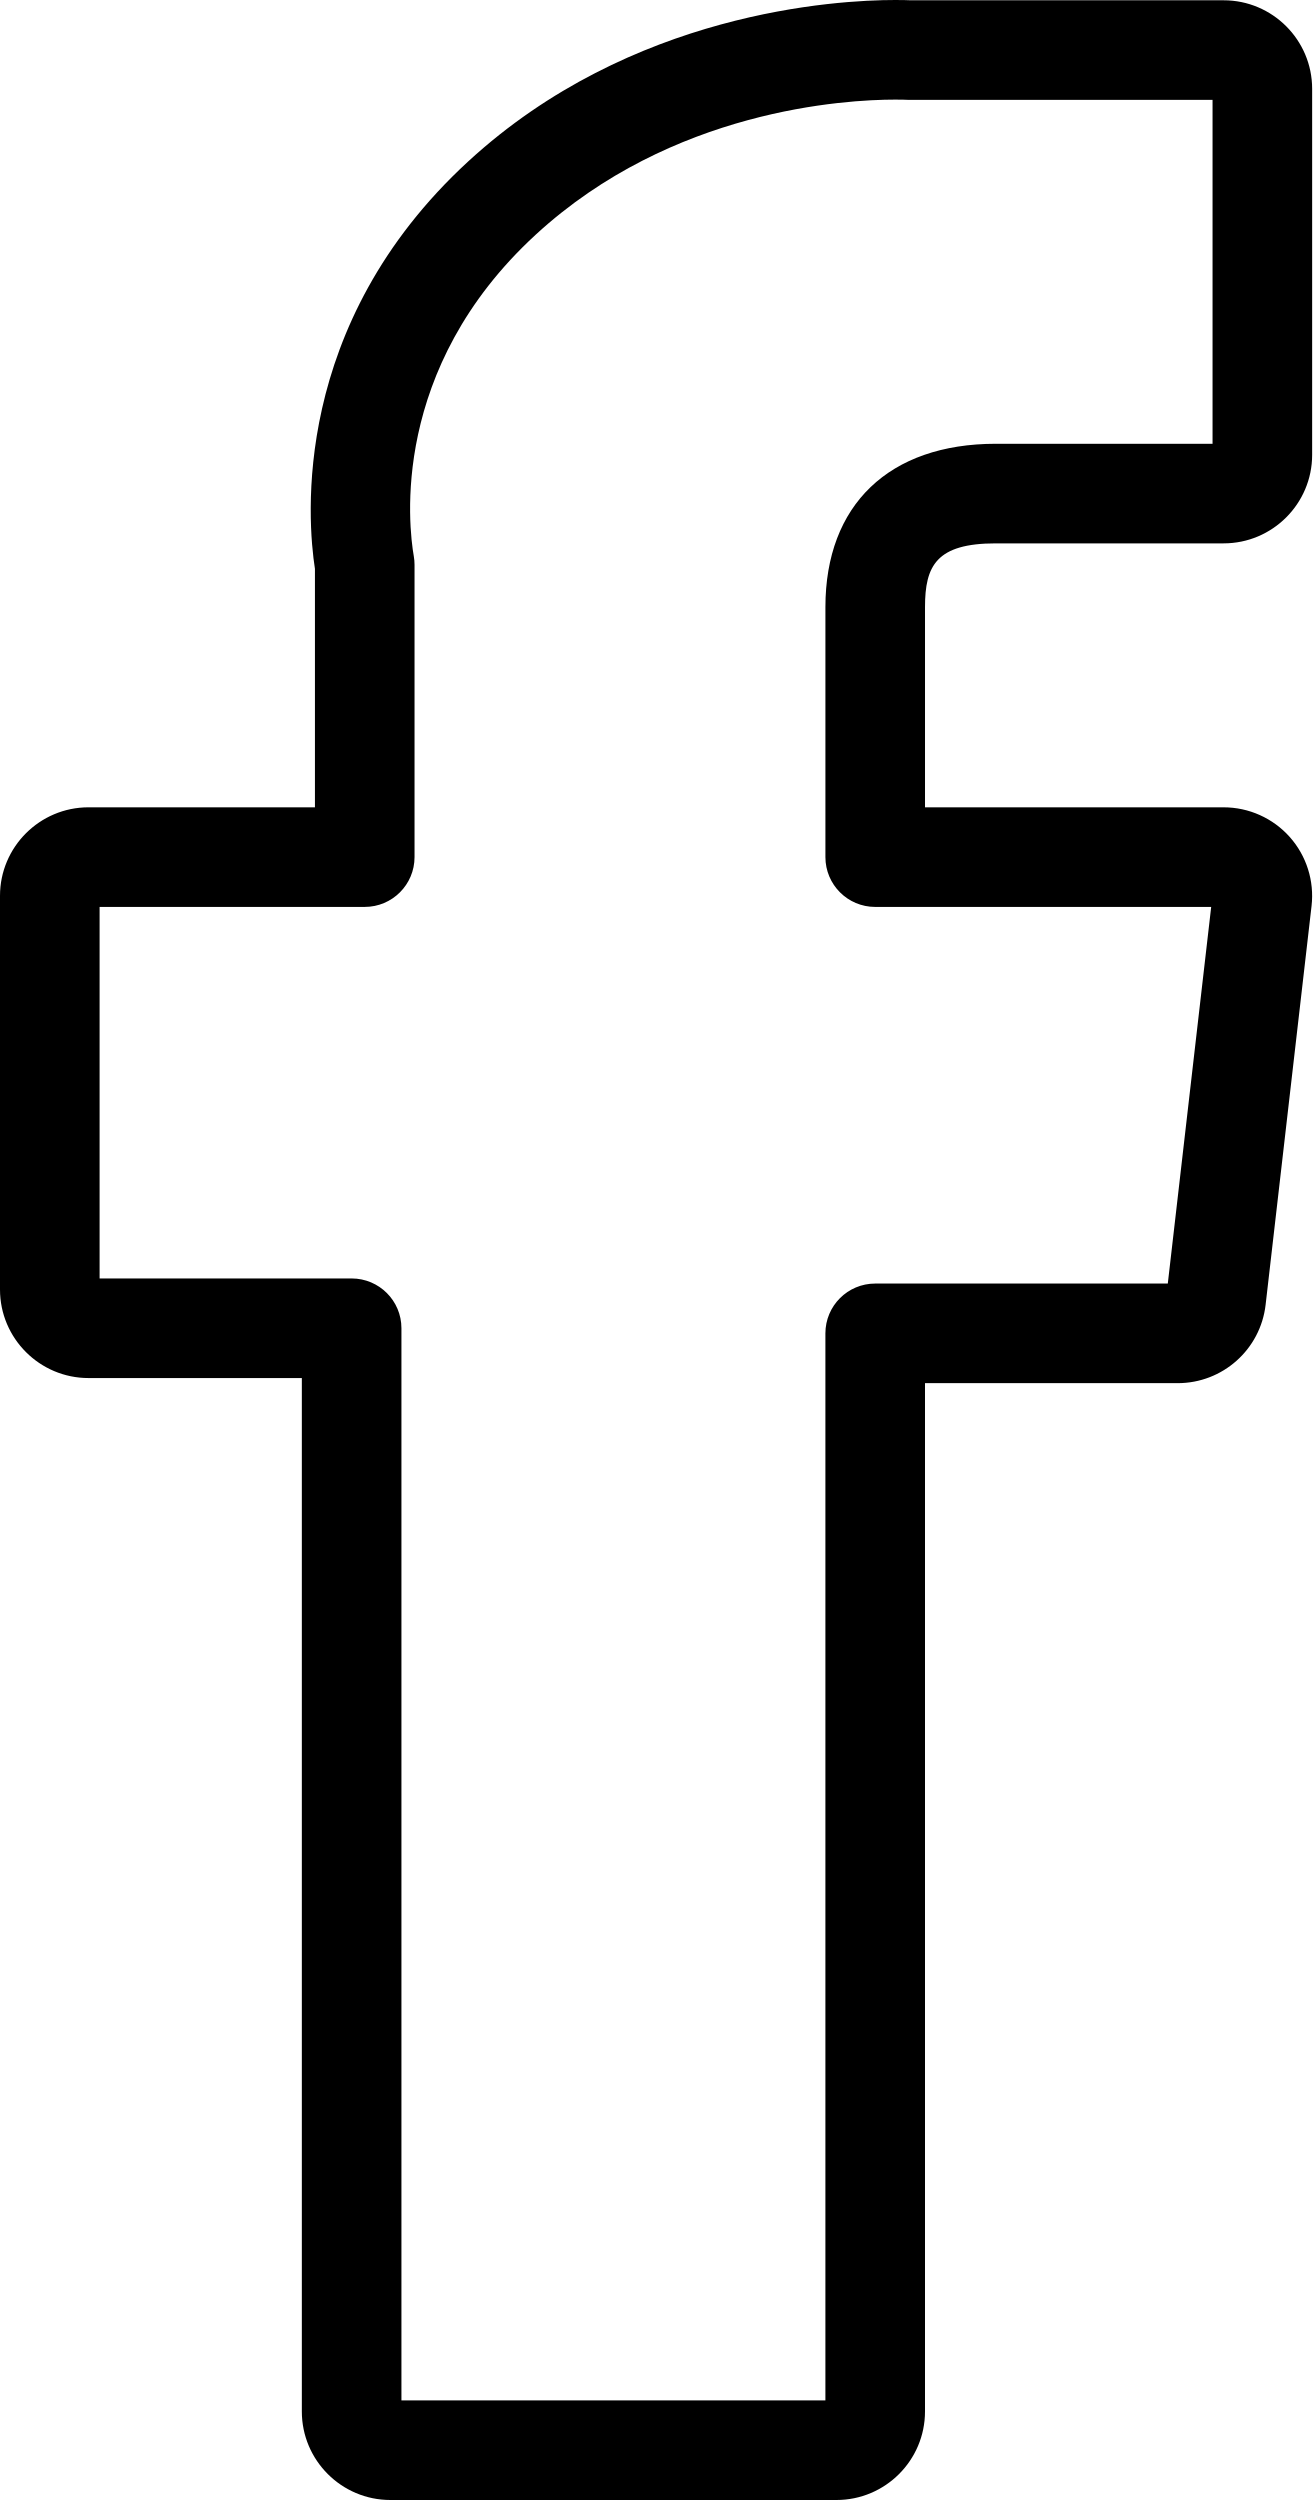
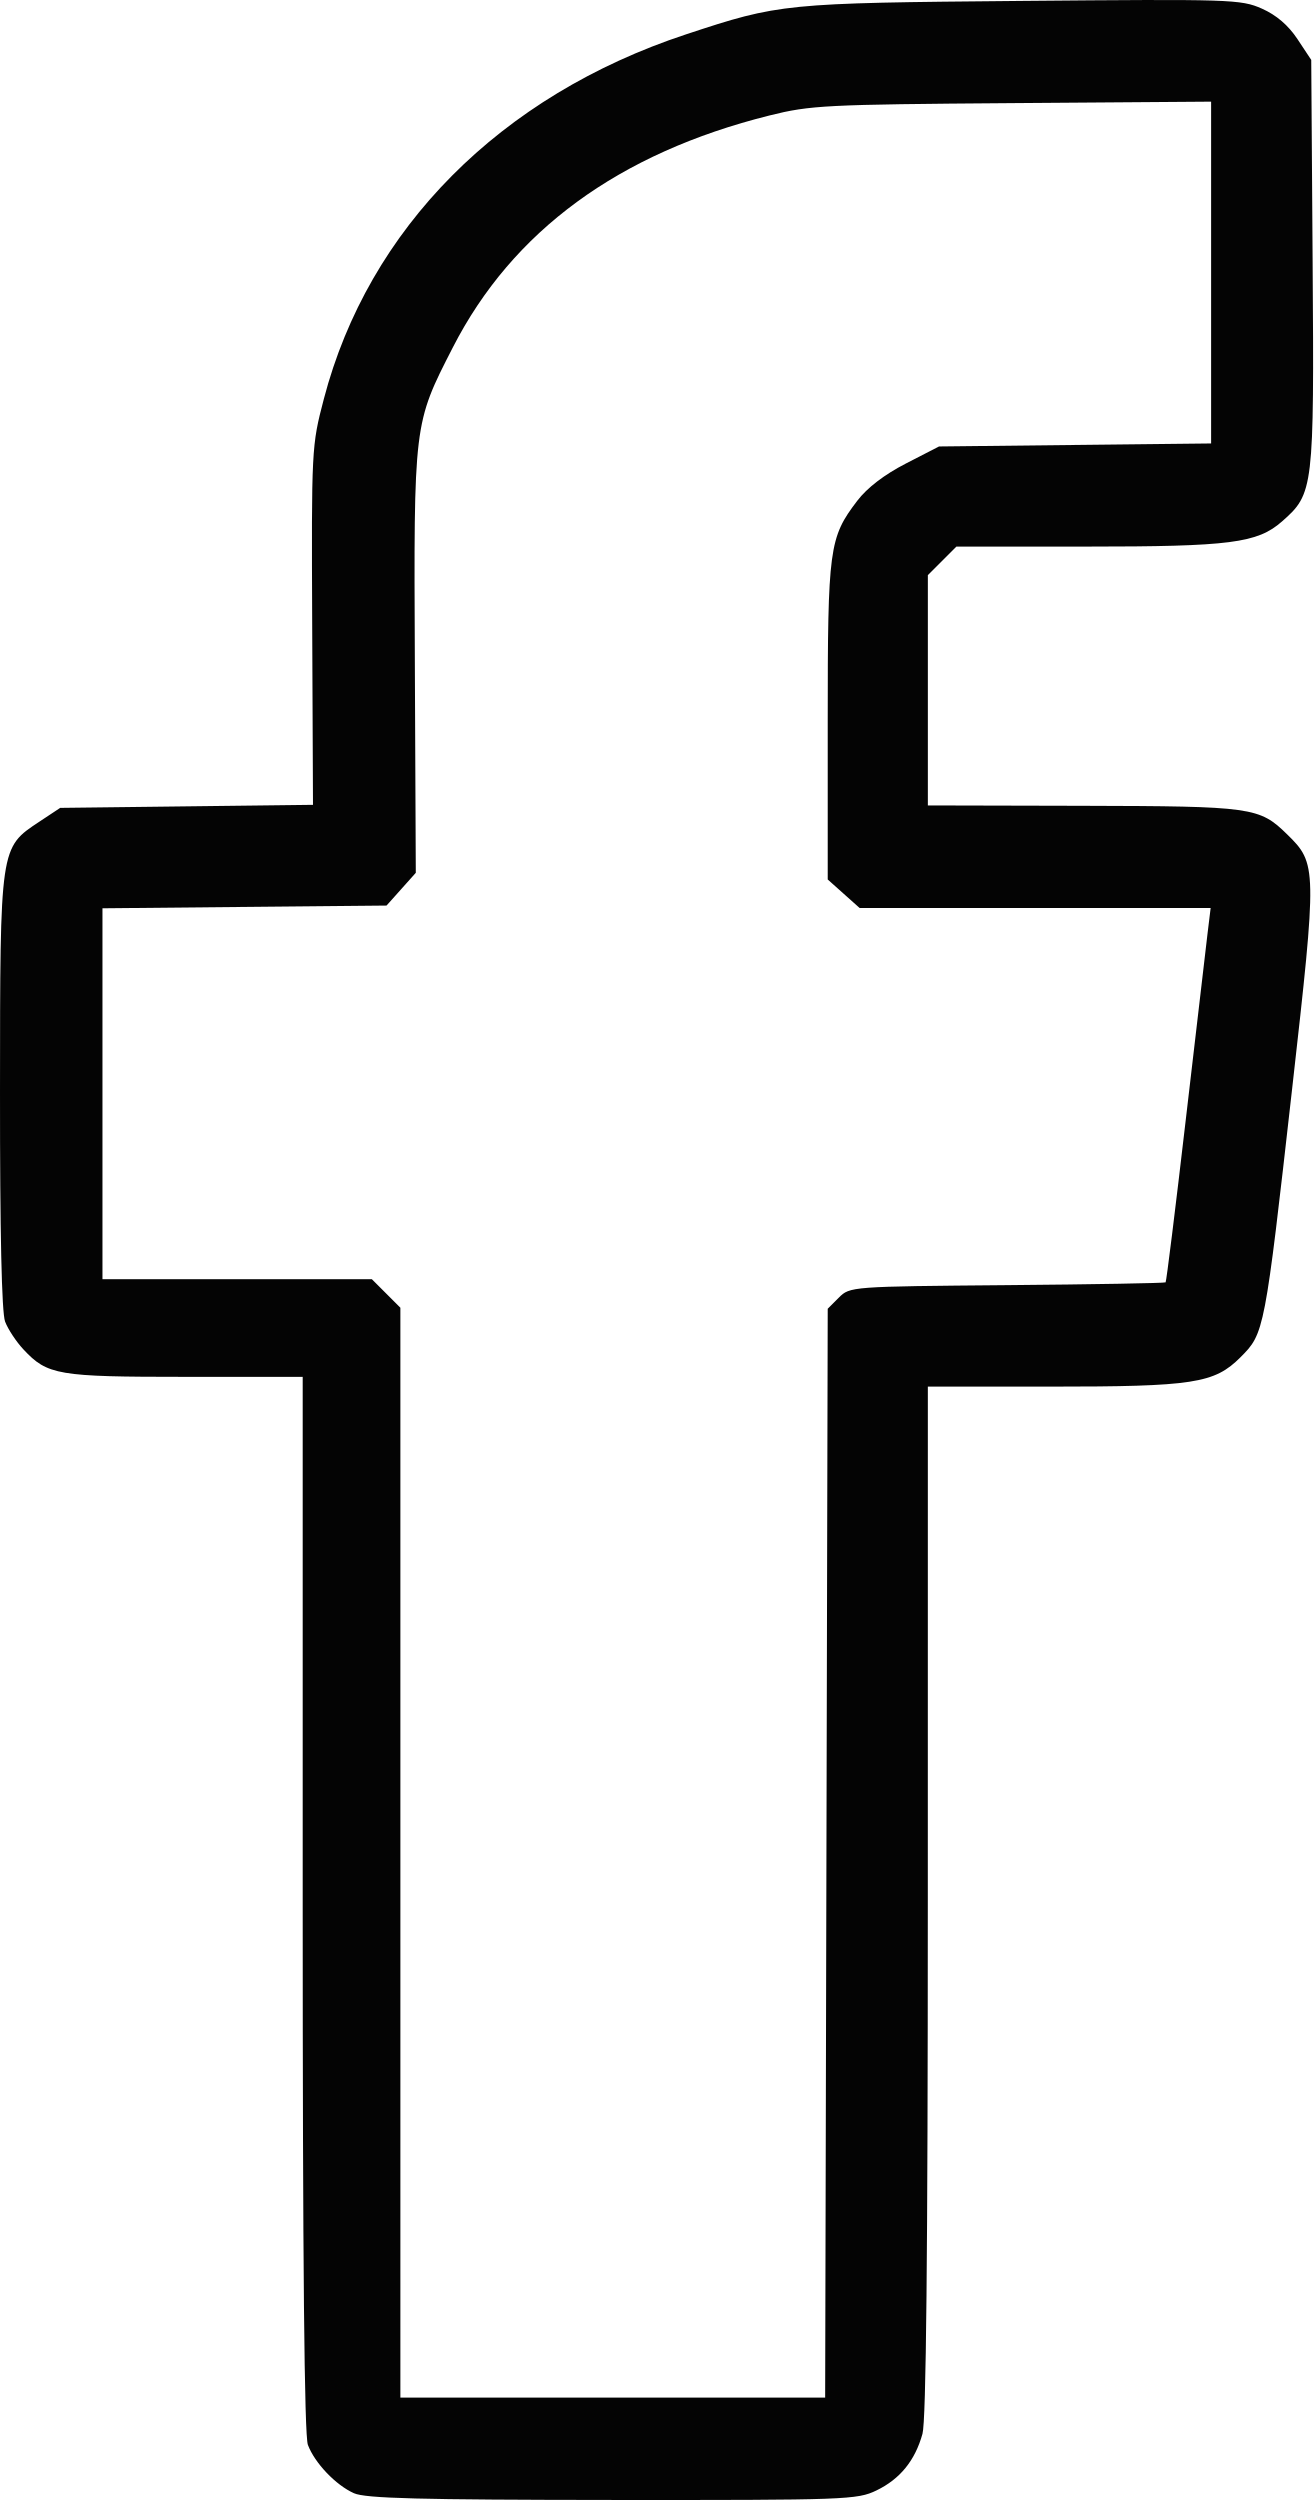
- <svg xmlns="http://www.w3.org/2000/svg" xmlns:xlink="http://www.w3.org/1999/xlink" version="1.1" id="Layer_1" x="0px" y="0px" viewBox="0 0 16.271 31" xml:space="preserve" width="16.271" height="31">
+ <svg xmlns="http://www.w3.org/2000/svg" version="1.1" id="Layer_1" x="0px" y="0px" viewBox="0 0 358.481 682.51" xml:space="preserve" width="358.481" height="682.51">
  <defs id="defs23" />
-   <g id="g18" transform="scale(0.06054687)">
-     <g id="g16">
-       <defs id="defs3">
-         <rect id="SVGID_1_" width="269" height="512" x="0" y="0" />
-       </defs>
-       <defs id="defs6">
-         <path id="SVGID_2_" d="m 82.214,491.602 h 86.828 V 273.071 c 0,-5.633 4.567,-10.199 10.199,-10.199 h 59.924 l 8.886,-77.133 h -68.807 c -5.632,0 -10.199,-4.566 -10.199,-10.199 v -51.196 c 0,-20.951 13.047,-33.459 34.9,-33.459 H 248.33 V 20.458 h -62.026 c -0.168,0 -0.336,-0.005 -0.504,-0.013 -0.156,-0.008 -1.009,-0.046 -2.442,-0.046 -10.221,0 -45.745,1.996 -73.66,27.677 -29.869,27.482 -26.026,59.672 -24.951,65.847 0.1,0.577 0.15,1.162 0.15,1.747 v 59.867 c 0,5.633 -4.567,10.2 -10.199,10.2 H 20.397 v 76.09 h 51.618 c 5.632,0 10.199,4.566 10.199,10.199 z M 171.312,512 H 79.944 c -9.996,0 -18.128,-8.133 -18.128,-18.128 V 282.225 H 18.128 C 8.132,282.225 0,274.092 0,264.095 v -80.629 c 0,-9.996 8.133,-18.128 18.128,-18.128 h 46.371 v -48.84 C 62.967,106.62 59.484,66.557 95.885,33.064 129.234,2.385 171.269,0 183.357,0 c 1.495,0 2.562,0.033 3.176,0.059 h 64.066 c 9.996,0 18.128,8.132 18.128,18.128 v 74.967 c 0,9.997 -8.133,18.128 -18.128,18.128 h -46.655 c -12.191,0 -14.502,4.59 -14.502,13.061 v 40.996 h 61.157 c 5.161,0 10.093,2.21 13.53,6.064 3.437,3.855 5.068,9.009 4.477,14.14 l -9.409,81.672 c -1.052,9.153 -8.794,16.056 -18.008,16.056 H 189.44 v 210.601 c 0,9.995 -8.133,18.128 -18.128,18.128 z" />
-       </defs>
-       <clipPath id="SVGID_3_">
-         <use xlink:href="#SVGID_1_" style="overflow:visible" id="use8" x="0" y="0" width="100%" height="100%" />
-       </clipPath>
-       <clipPath id="SVGID_4_" clip-path="url(#SVGID_3_)">
-         <use xlink:href="#SVGID_2_" style="overflow:visible" id="use11" x="0" y="0" width="100%" height="100%" />
-       </clipPath>
-       <rect x="-5" y="-5" width="278.727" height="522" clip-path="url(#SVGID_4_)" id="rect14" />
-     </g>
-   </g>
+   <path style="fill:#040404;stroke-width:1.333" d="m 96.638,680.664 c -4.969,-2.218 -10.708,-8.238 -12.582,-13.197 -0.97,-2.567 -1.418,-49.227 -1.418,-147.667 v -143.913 h -32.043 c -34.871,0 -37.628,-0.468 -44.206,-7.502 -1.97,-2.107 -4.22,-5.52 -5,-7.584 C 0.464,358.351 -0.019,336.588 5.4663926e-4,298.134 0.034,230.952 -0.041,231.465 10.765,224.309 l 5.67,-3.755 34.506,-0.416 34.506,-0.416 -0.214,-48.918 c -0.211,-48.423 -0.179,-49.048 3.17,-61.859 C 100.585,62.365 136.59,26.115 187.305,9.374 c 25.544,-8.432 26.68,-8.545 91.613,-9.126 57.108,-0.511 59.863,-0.422 65.57,2.102 3.954,1.749 7.222,4.547 9.72,8.32 l 3.764,5.685 0.382,55.433 c 0.425,61.754 0.279,62.983 -8.363,70.571 -6.743,5.921 -14.084,6.862 -53.52,6.862 h -35.37 l -3.897,3.897 -3.897,3.897 v 31.436 31.436 l 42.333,0.101 c 46.31,0.111 48.159,0.369 55.742,7.784 8.183,8.001 8.203,8.999 1.387,69.362 -7.512,66.527 -7.577,66.868 -14.111,73.402 -7.152,7.152 -12.773,8.017 -52.083,8.017 H 253.305 l -0.008,140.333 c -0.005,96.954 -0.456,141.947 -1.457,145.555 -2.027,7.302 -6.116,12.338 -12.543,15.449 -5.278,2.555 -8.2,2.661 -72.08,2.611 -52.655,-0.041 -67.415,-0.426 -70.578,-1.838 z m 128.983,-174.74 0.35,-148.63 3.036,-3.037 c 3.017,-3.018 3.305,-3.039 45.926,-3.407 23.59,-0.204 43.067,-0.547 43.283,-0.764 0.216,-0.216 2.688,-20.15 5.493,-44.296 2.805,-24.147 5.483,-47.053 5.951,-50.903 l 0.851,-7 H 282.596 234.68 l -4.354,-3.891 -4.354,-3.891 v -43.109 c 0,-47.42 0.37,-50.187 8.062,-60.279 2.707,-3.551 7.398,-7.148 13.257,-10.163 l 9.068,-4.667 37.14,-0.411 37.14,-0.411 V 74.408 27.75 l -54.333,0.402 c -50.984,0.378 -55.067,0.586 -66.229,3.373 -41.171,10.283 -70.173,31.522 -86.445,63.309 -10.736,20.972 -10.673,20.45 -10.378,85.917 l 0.259,57.53 -3.993,4.47 -3.993,4.47 -38.777,0.373 -38.777,0.373 v 50.627 50.627 h 36.769 36.769 l 3.897,3.897 3.897,3.897 v 148.769 148.769 h 57.983 57.983 z" id="path4507" />
</svg>
